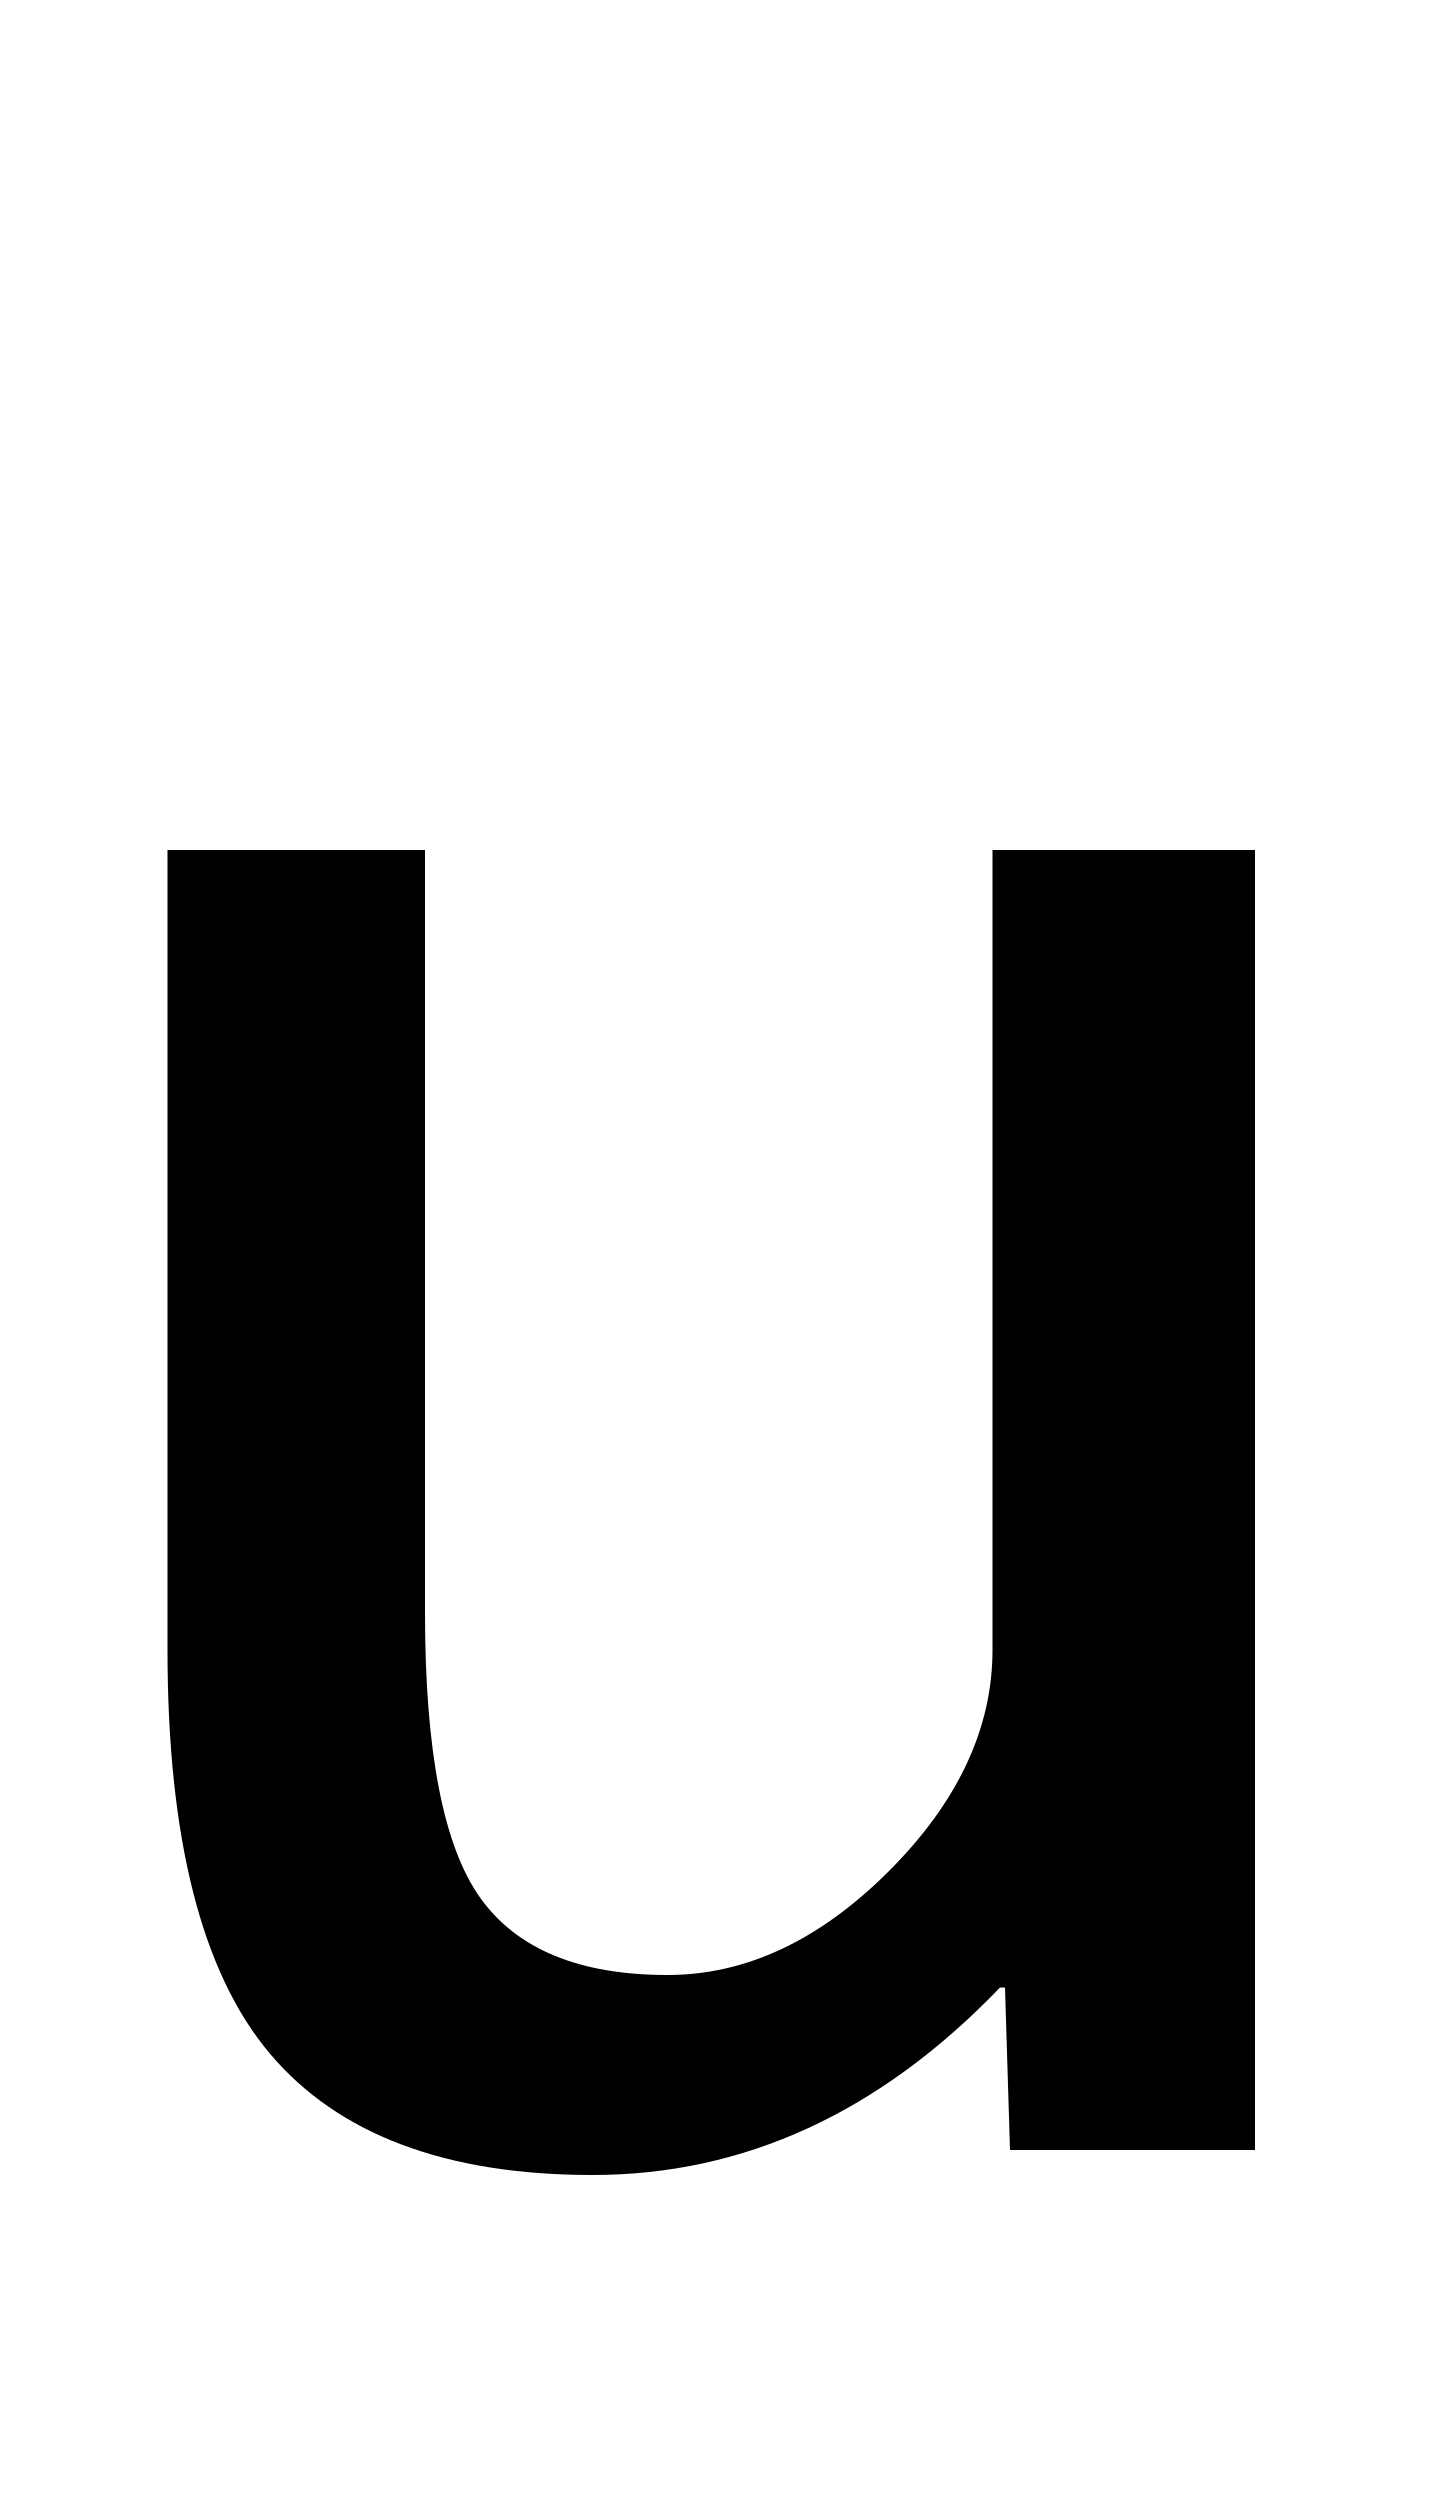
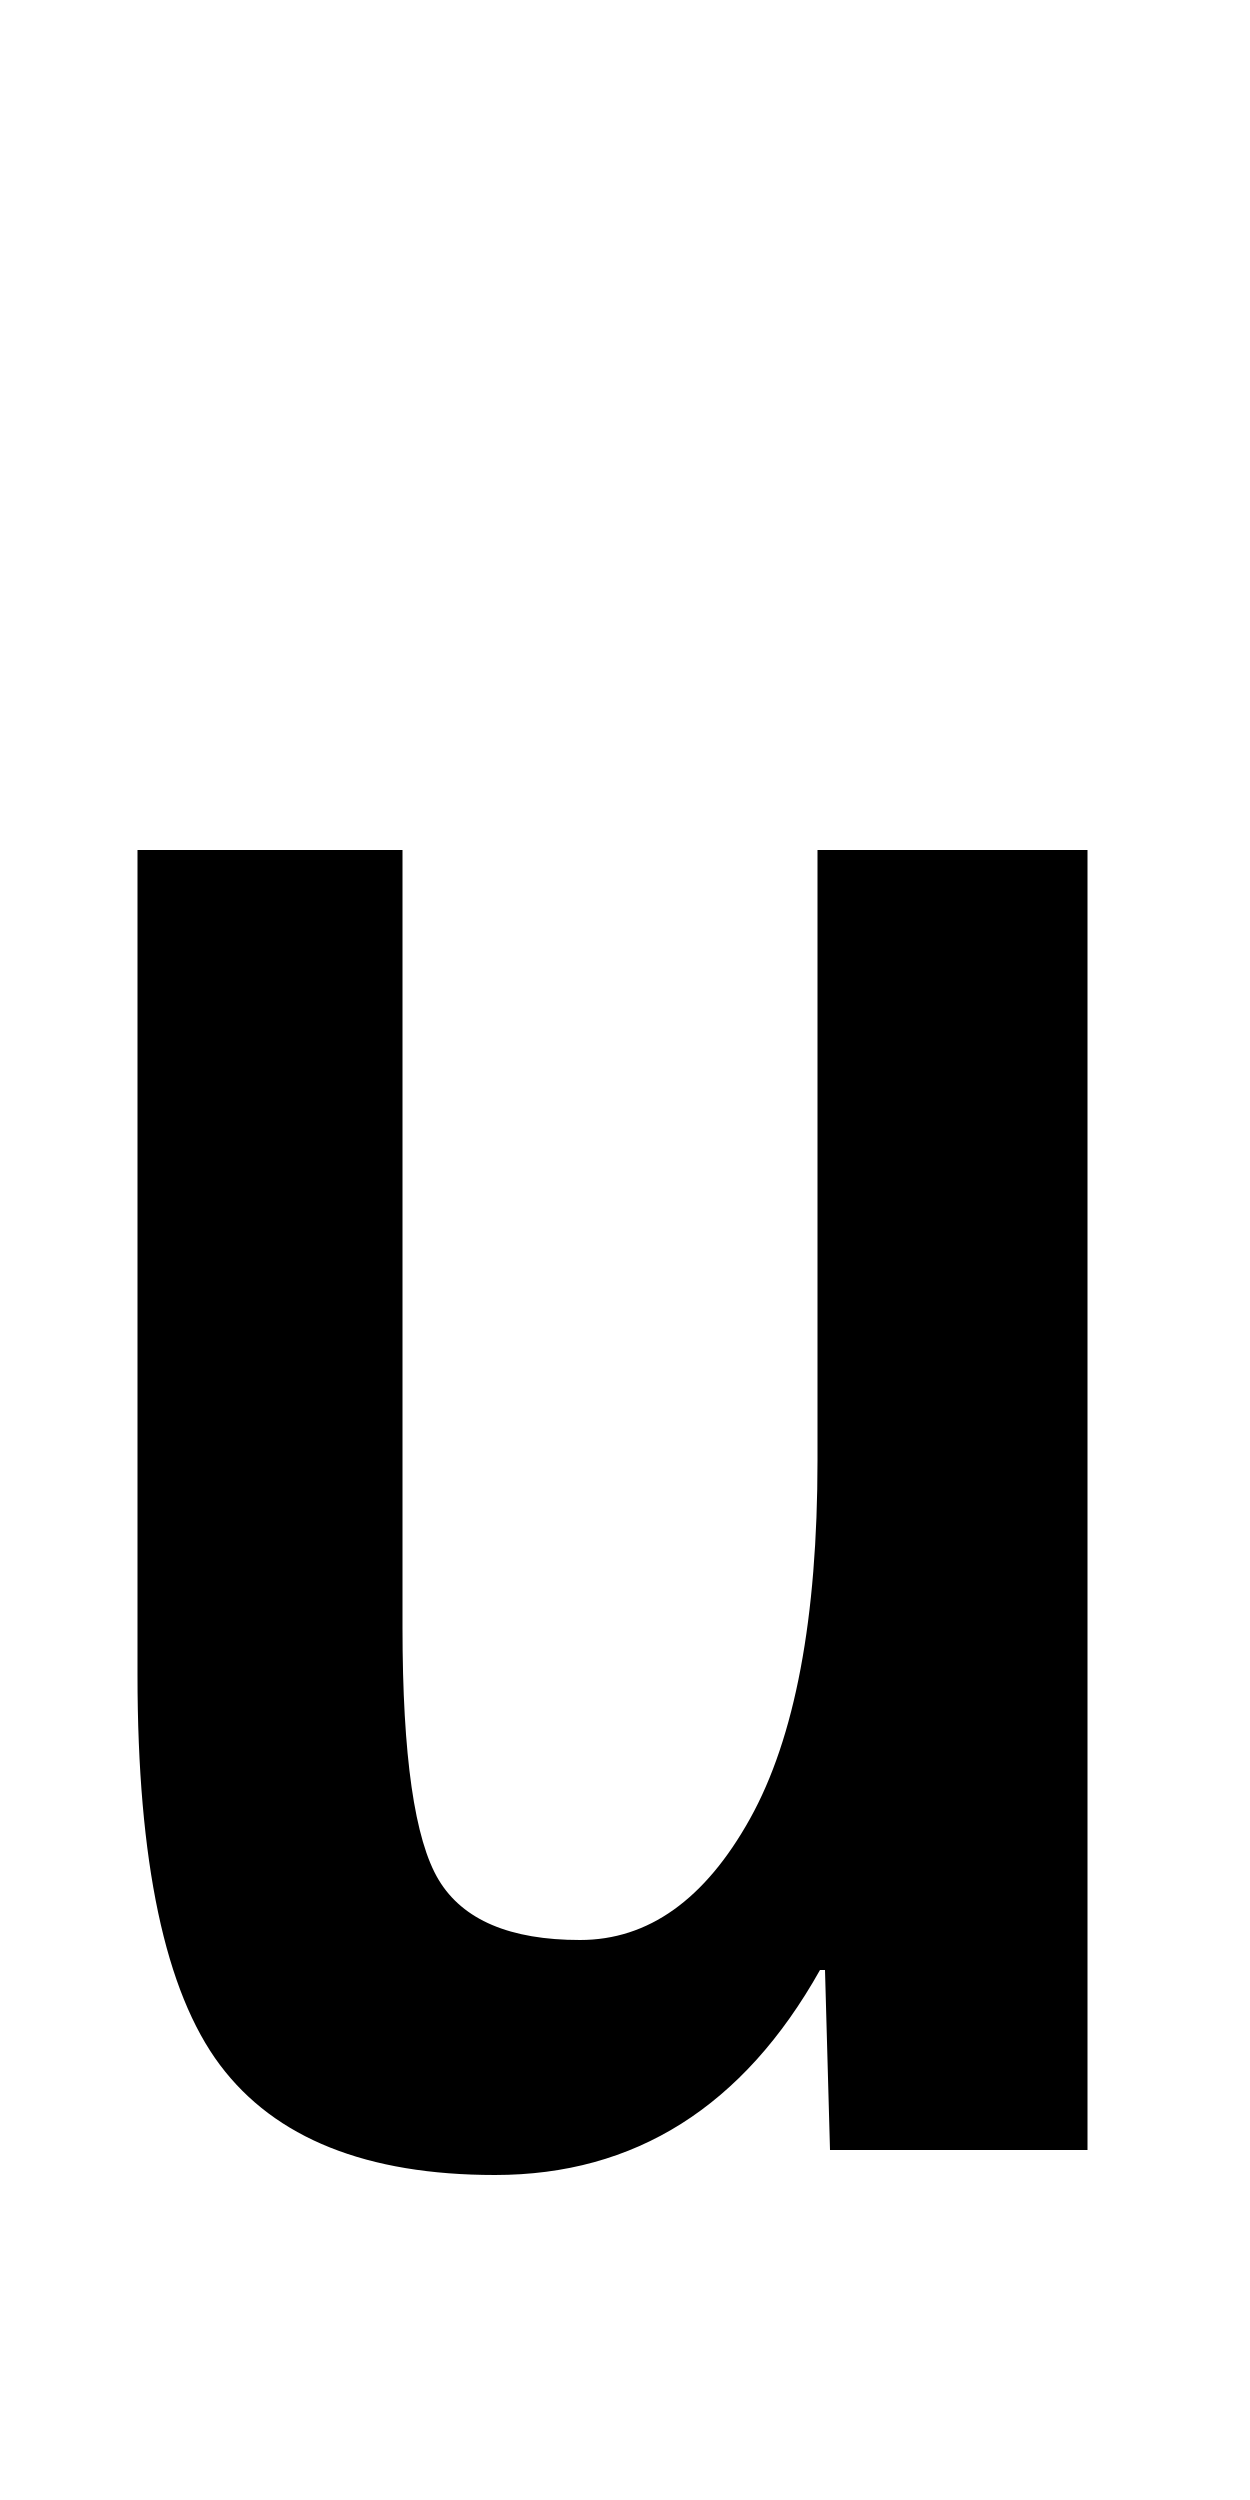
- <svg xmlns="http://www.w3.org/2000/svg" viewBox="0 -860 574 1000">
-   <path d="M400 65Q328 -10 237 -10Q149 -10 108.0 38.5Q67 87 67 200V520H170V215Q170 132 192.0 101.0Q214 70 267 70Q314 70 355.5 111.5Q397 153 397 200V520H502V0H404L402 65H400Z" transform="scale(1, -1)" />
+ <svg xmlns="http://www.w3.org/2000/svg" viewBox="0 -860 500 1000">
+   <path d="M161 520V209Q161 132 175.5 108.0Q190 84 232 84Q273 84 300.0 132.5Q327 181 327 276V520H435V0H332L330 72H328Q282 -10 198 -10Q121 -10 88.0 34.0Q55 78 55 190V520H161Z" transform="scale(1, -1)" />
</svg>
